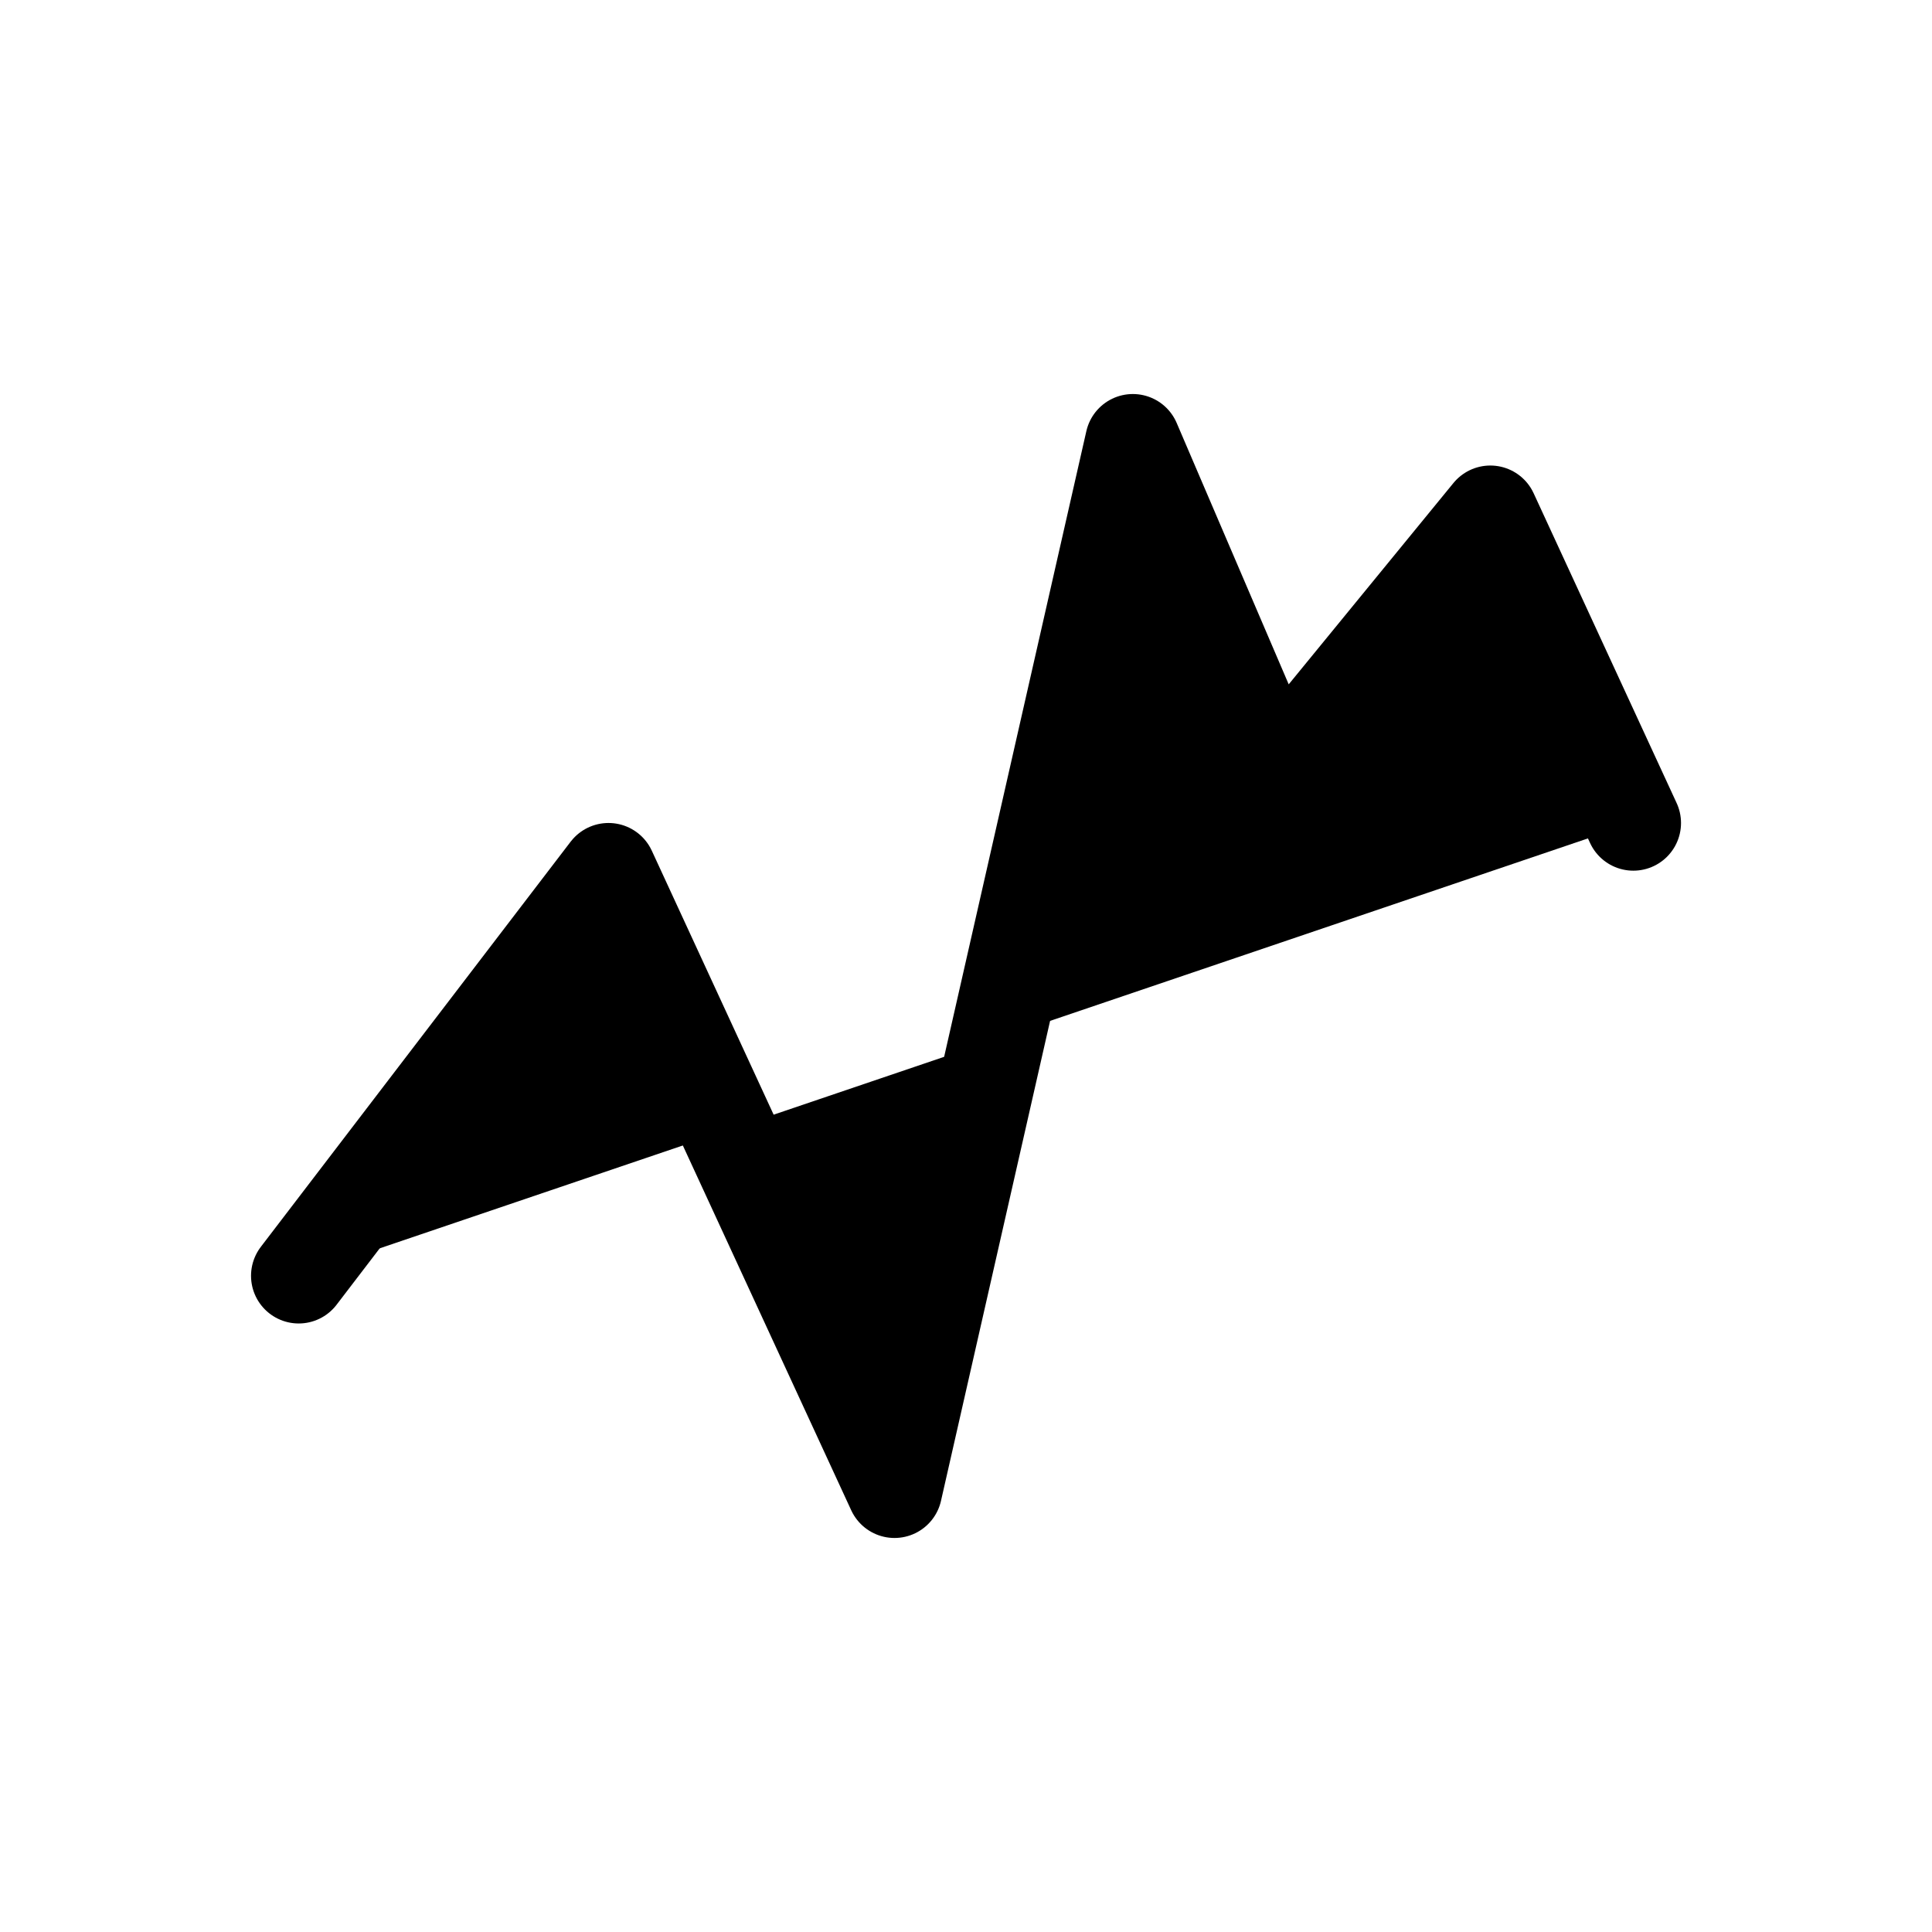
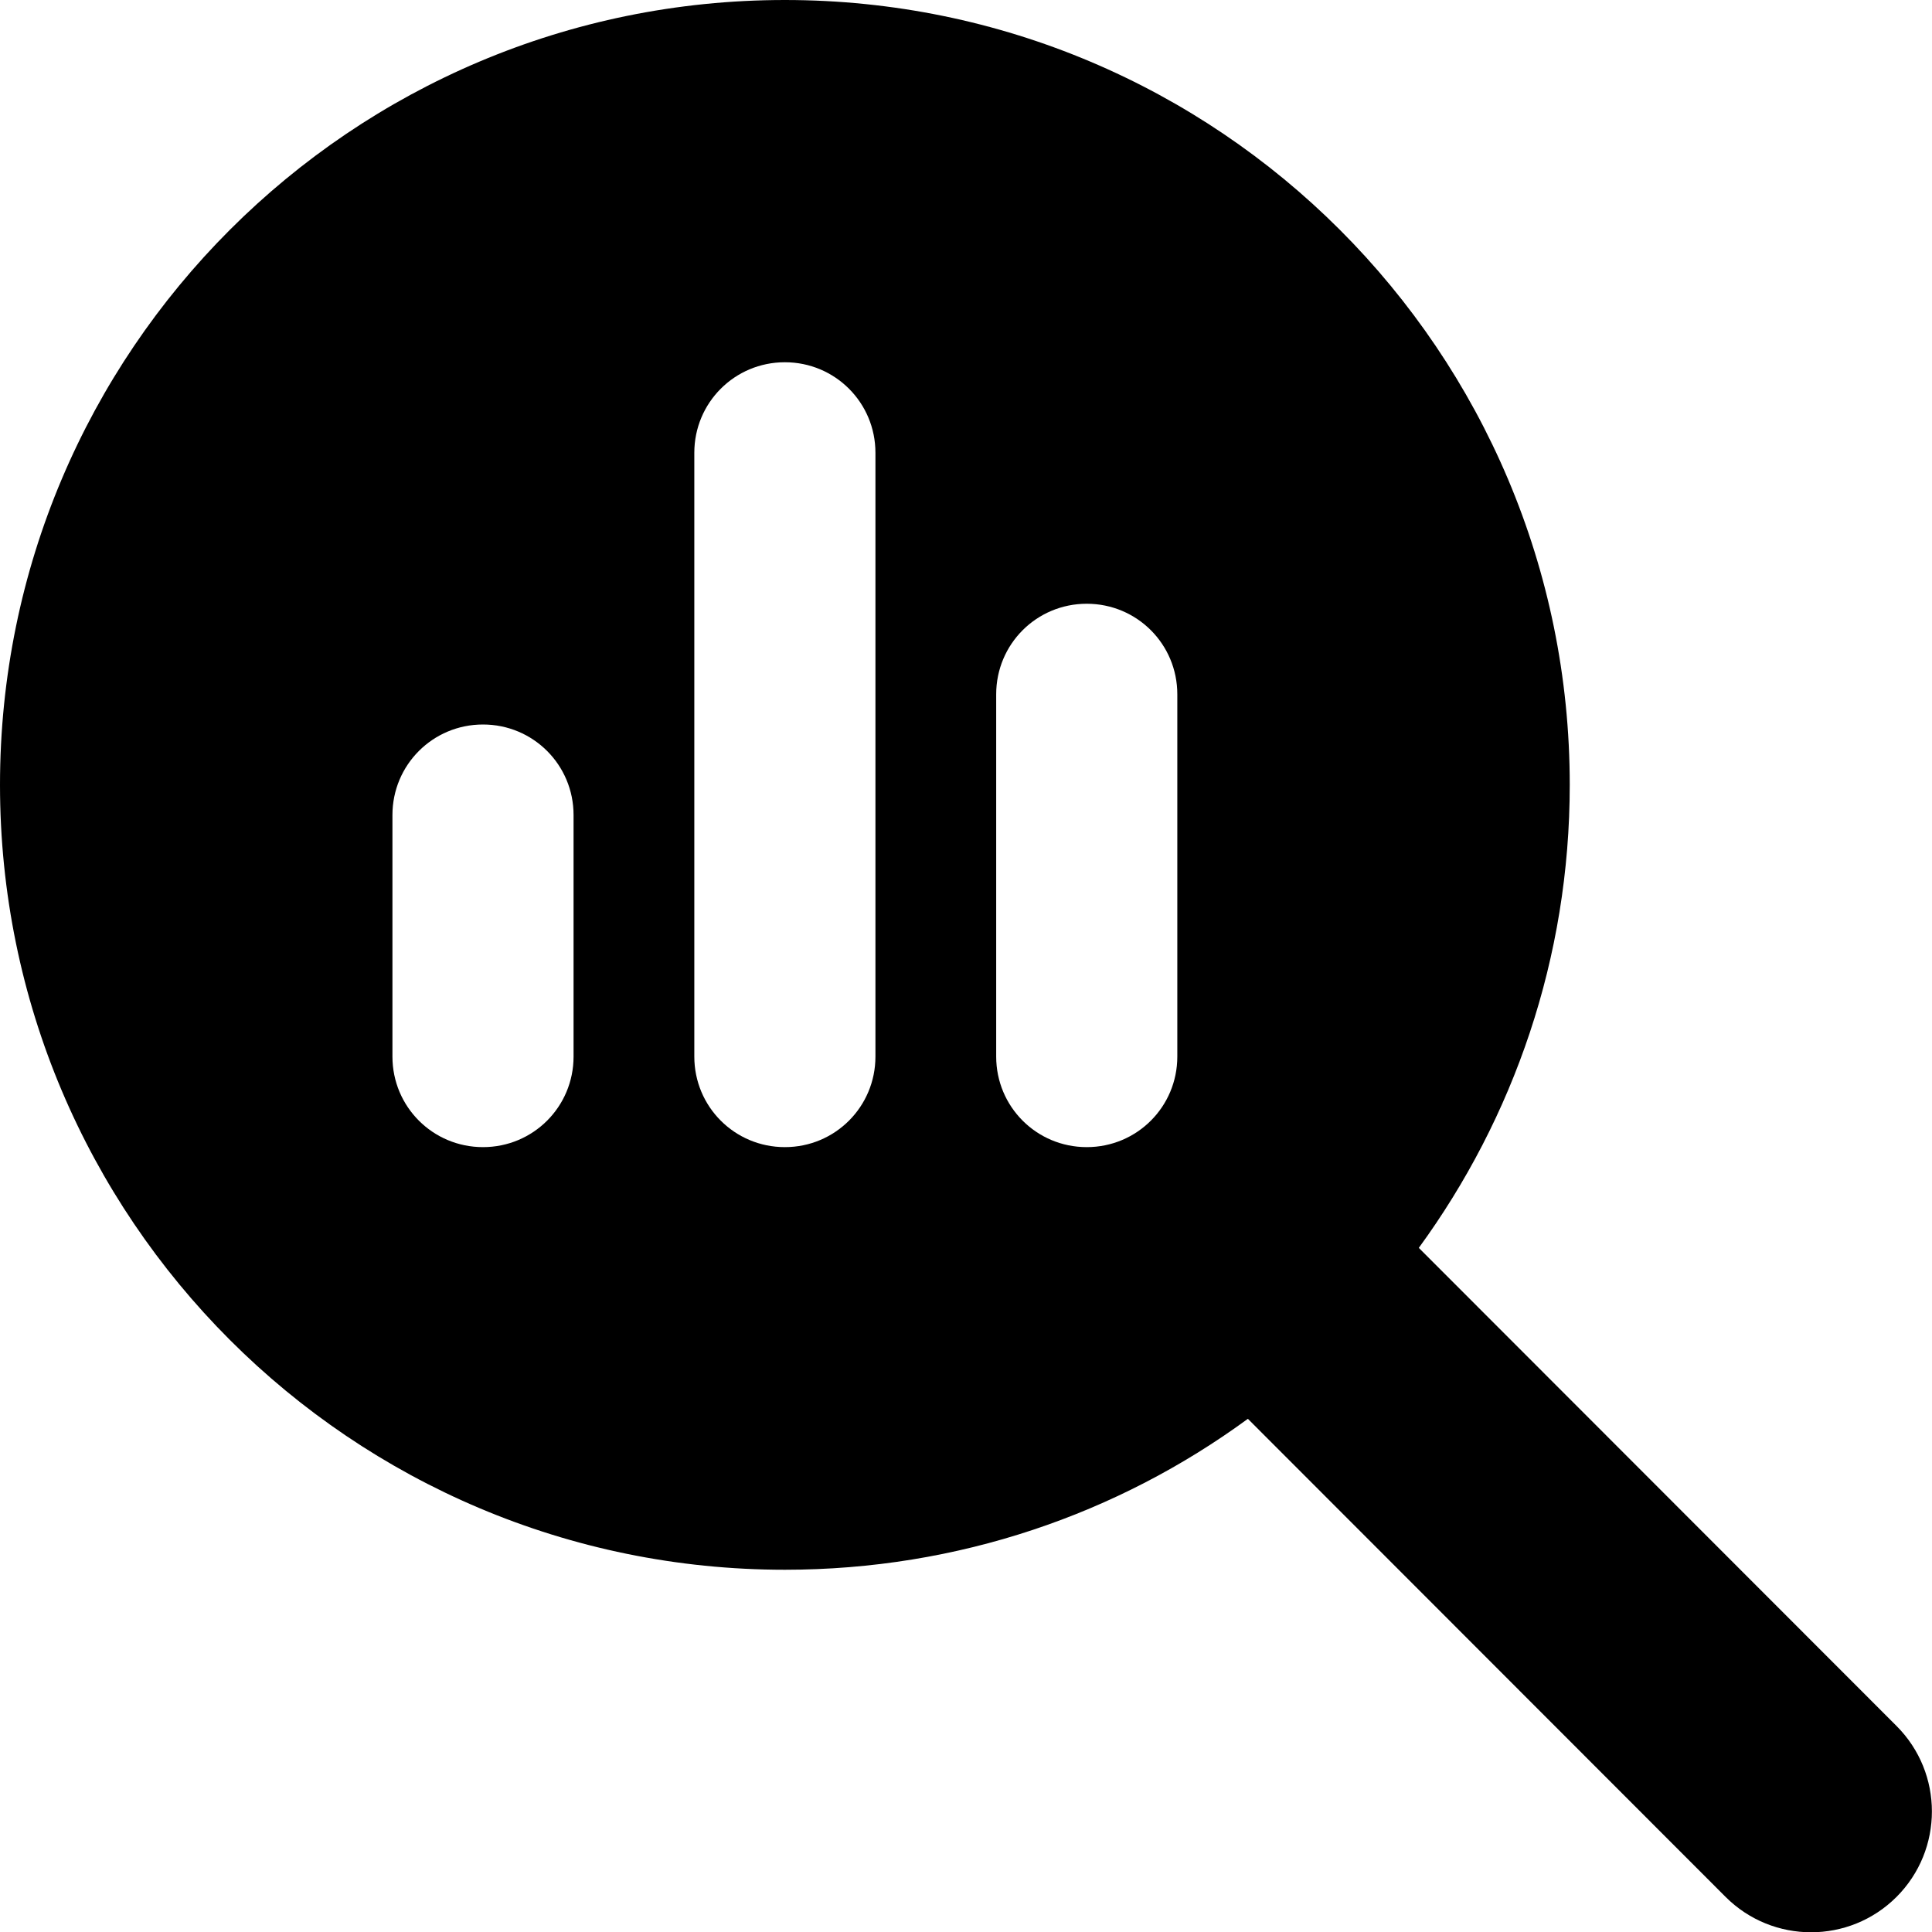
- <svg xmlns="http://www.w3.org/2000/svg" width="800px" height="800px" viewBox="0 0 50.8 50.8">
-   <g style="display:inline">
-     <path d="M7.854 33.546 16 22.893l7.52 16.293 6.267-27.572 3.76 8.773 5.64-6.893 3.76 8.146" style="fill:currentColor;stroke:currentColor;stroke-width:2.507;stroke-linecap:round;stroke-linejoin:round" />
-   </g>
+ <svg xmlns="http://www.w3.org/2000/svg" viewBox="0 0 512 512" fill="currentColor">
+   <path d="M416 208c0 45.9-14.9 88.3-40 122.7L502.6 457.4c12.5 12.5 12.5 32.8 0 45.3s-32.8 12.5-45.3 0L330.7 376c-34.4 25.2-76.8 40-122.7 40C93.1 416 0 322.9 0 208S93.1 0 208 0S416 93.1 416 208zm-312 8v64c0 13.3 10.7 24 24 24s24-10.7 24-24l0-64c0-13.3-10.7-24-24-24s-24 10.7-24 24zm80-96V280c0 13.3 10.7 24 24 24s24-10.7 24-24V120c0-13.3-10.7-24-24-24s-24 10.7-24 24zm80 64v96c0 13.3 10.7 24 24 24s24-10.7 24-24V184c0-13.3-10.7-24-24-24s-24 10.7-24 24z" />
</svg>
